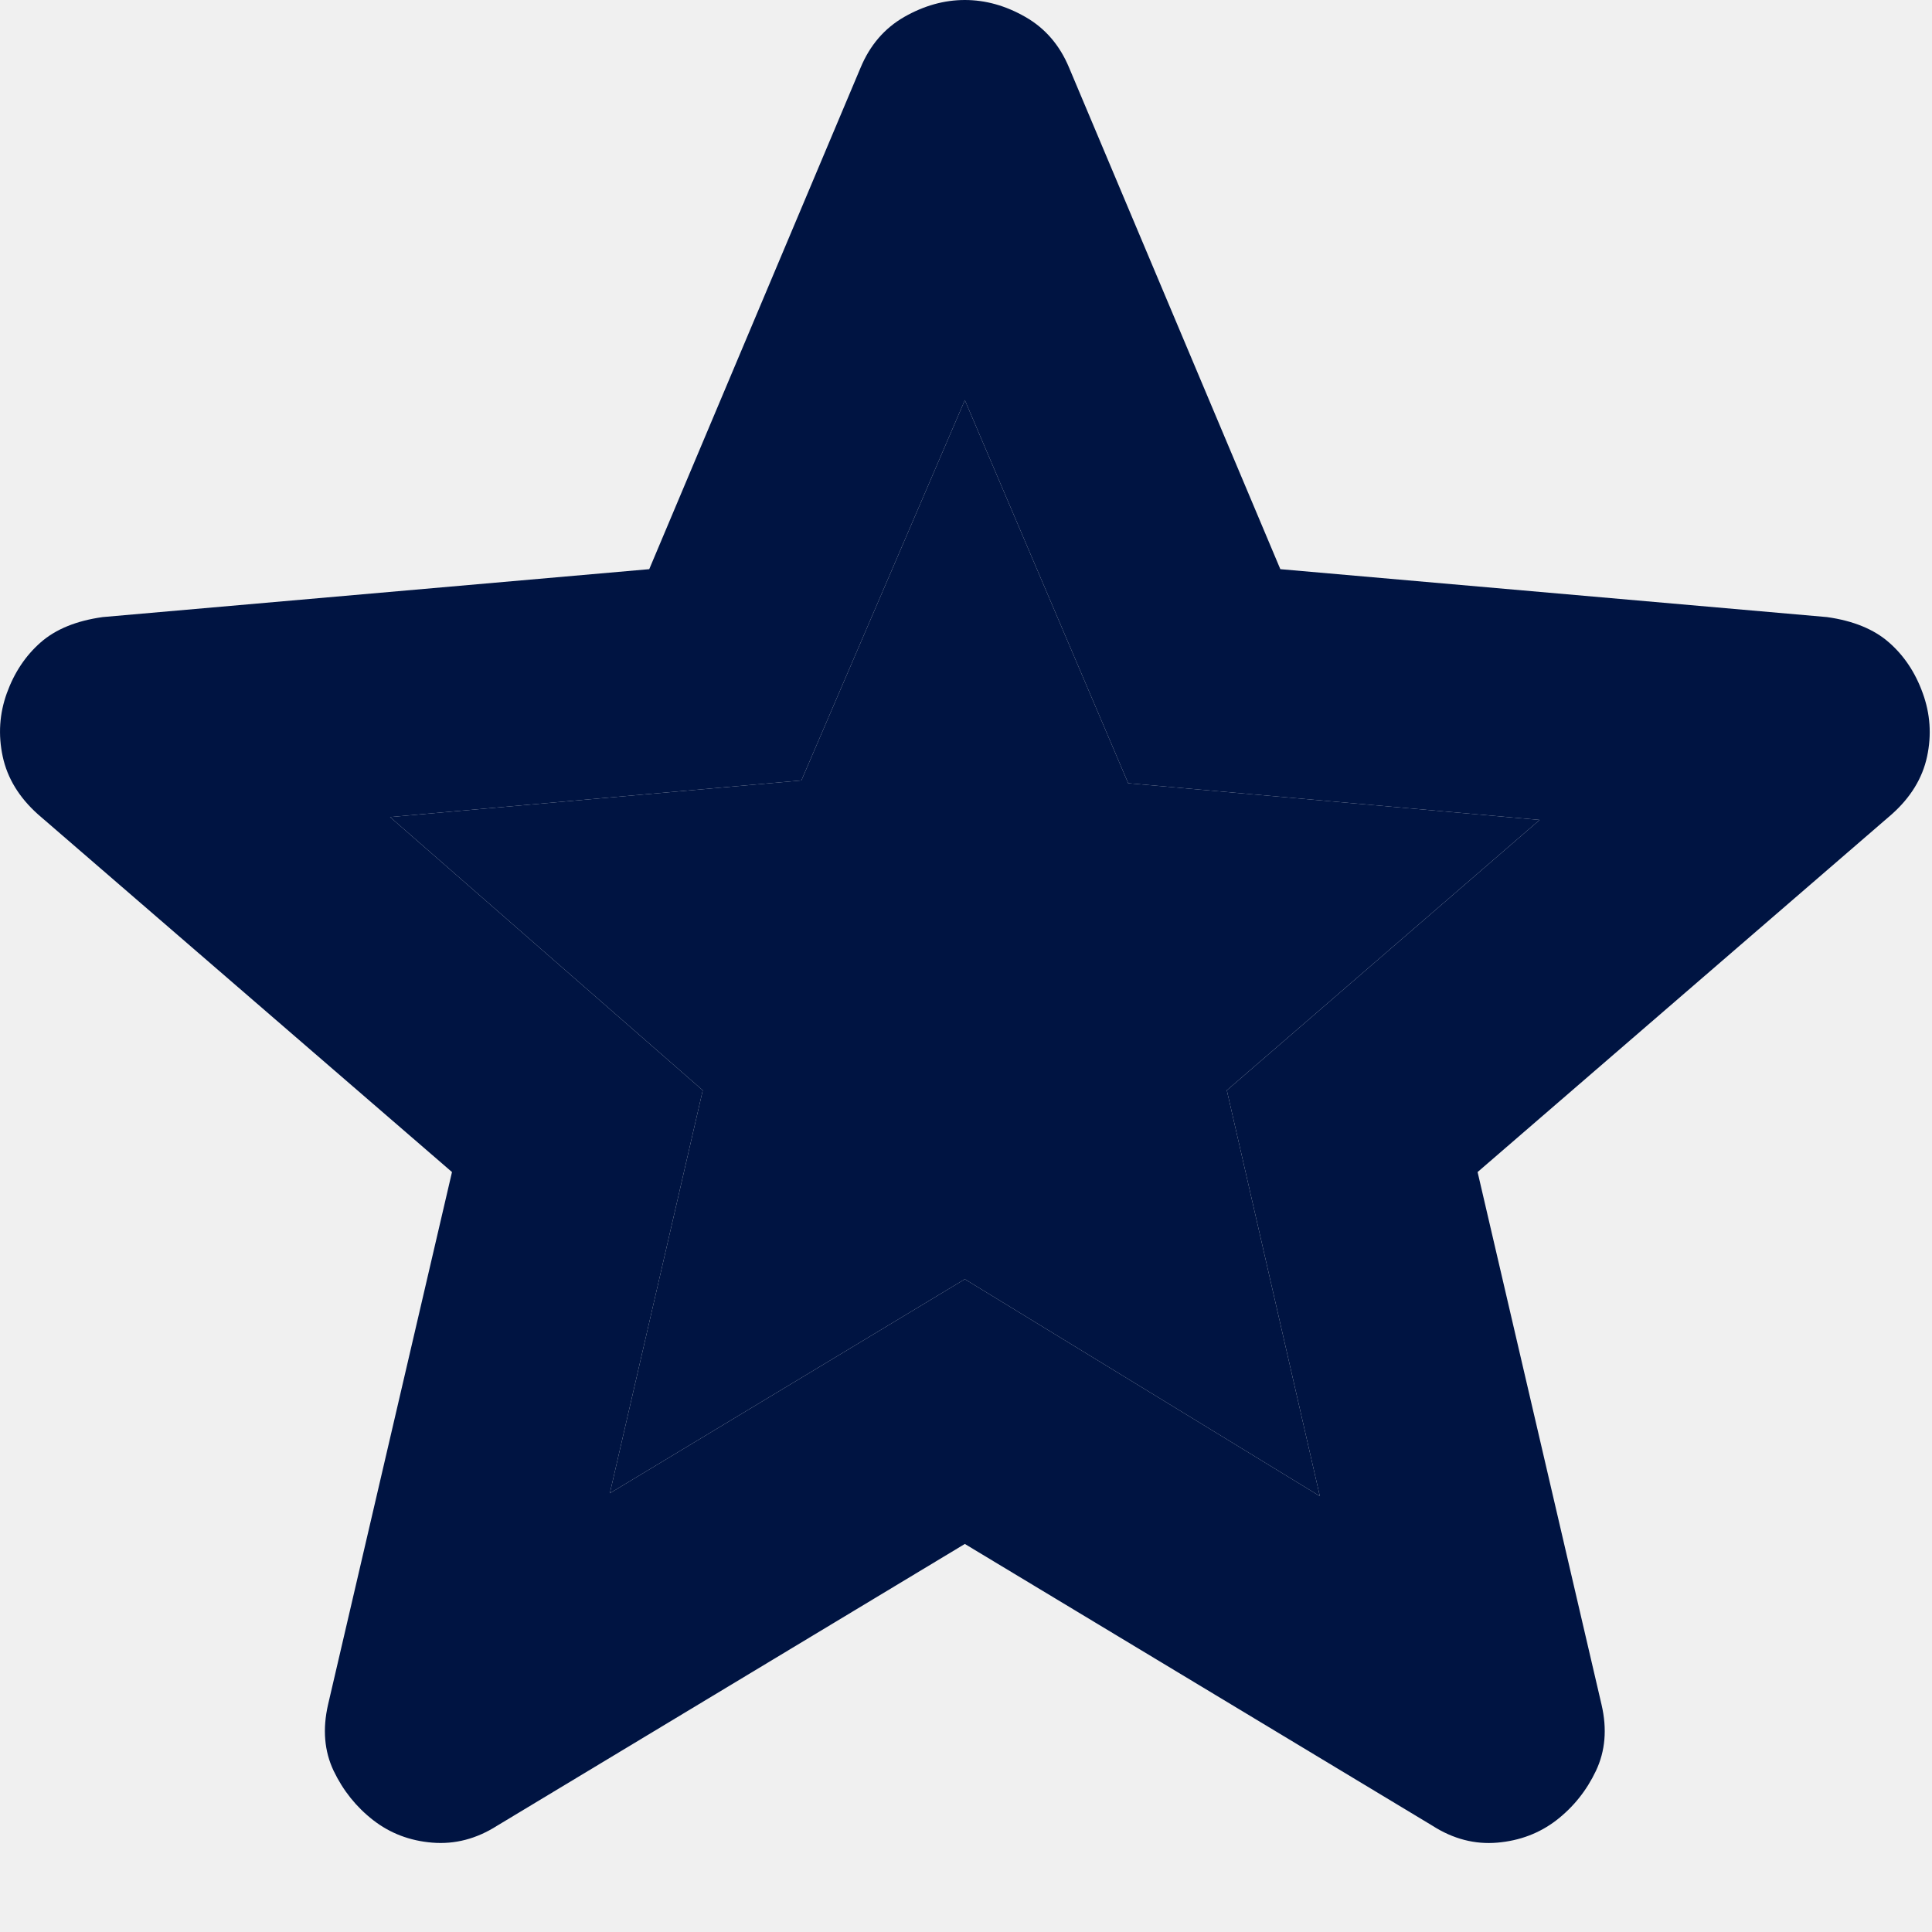
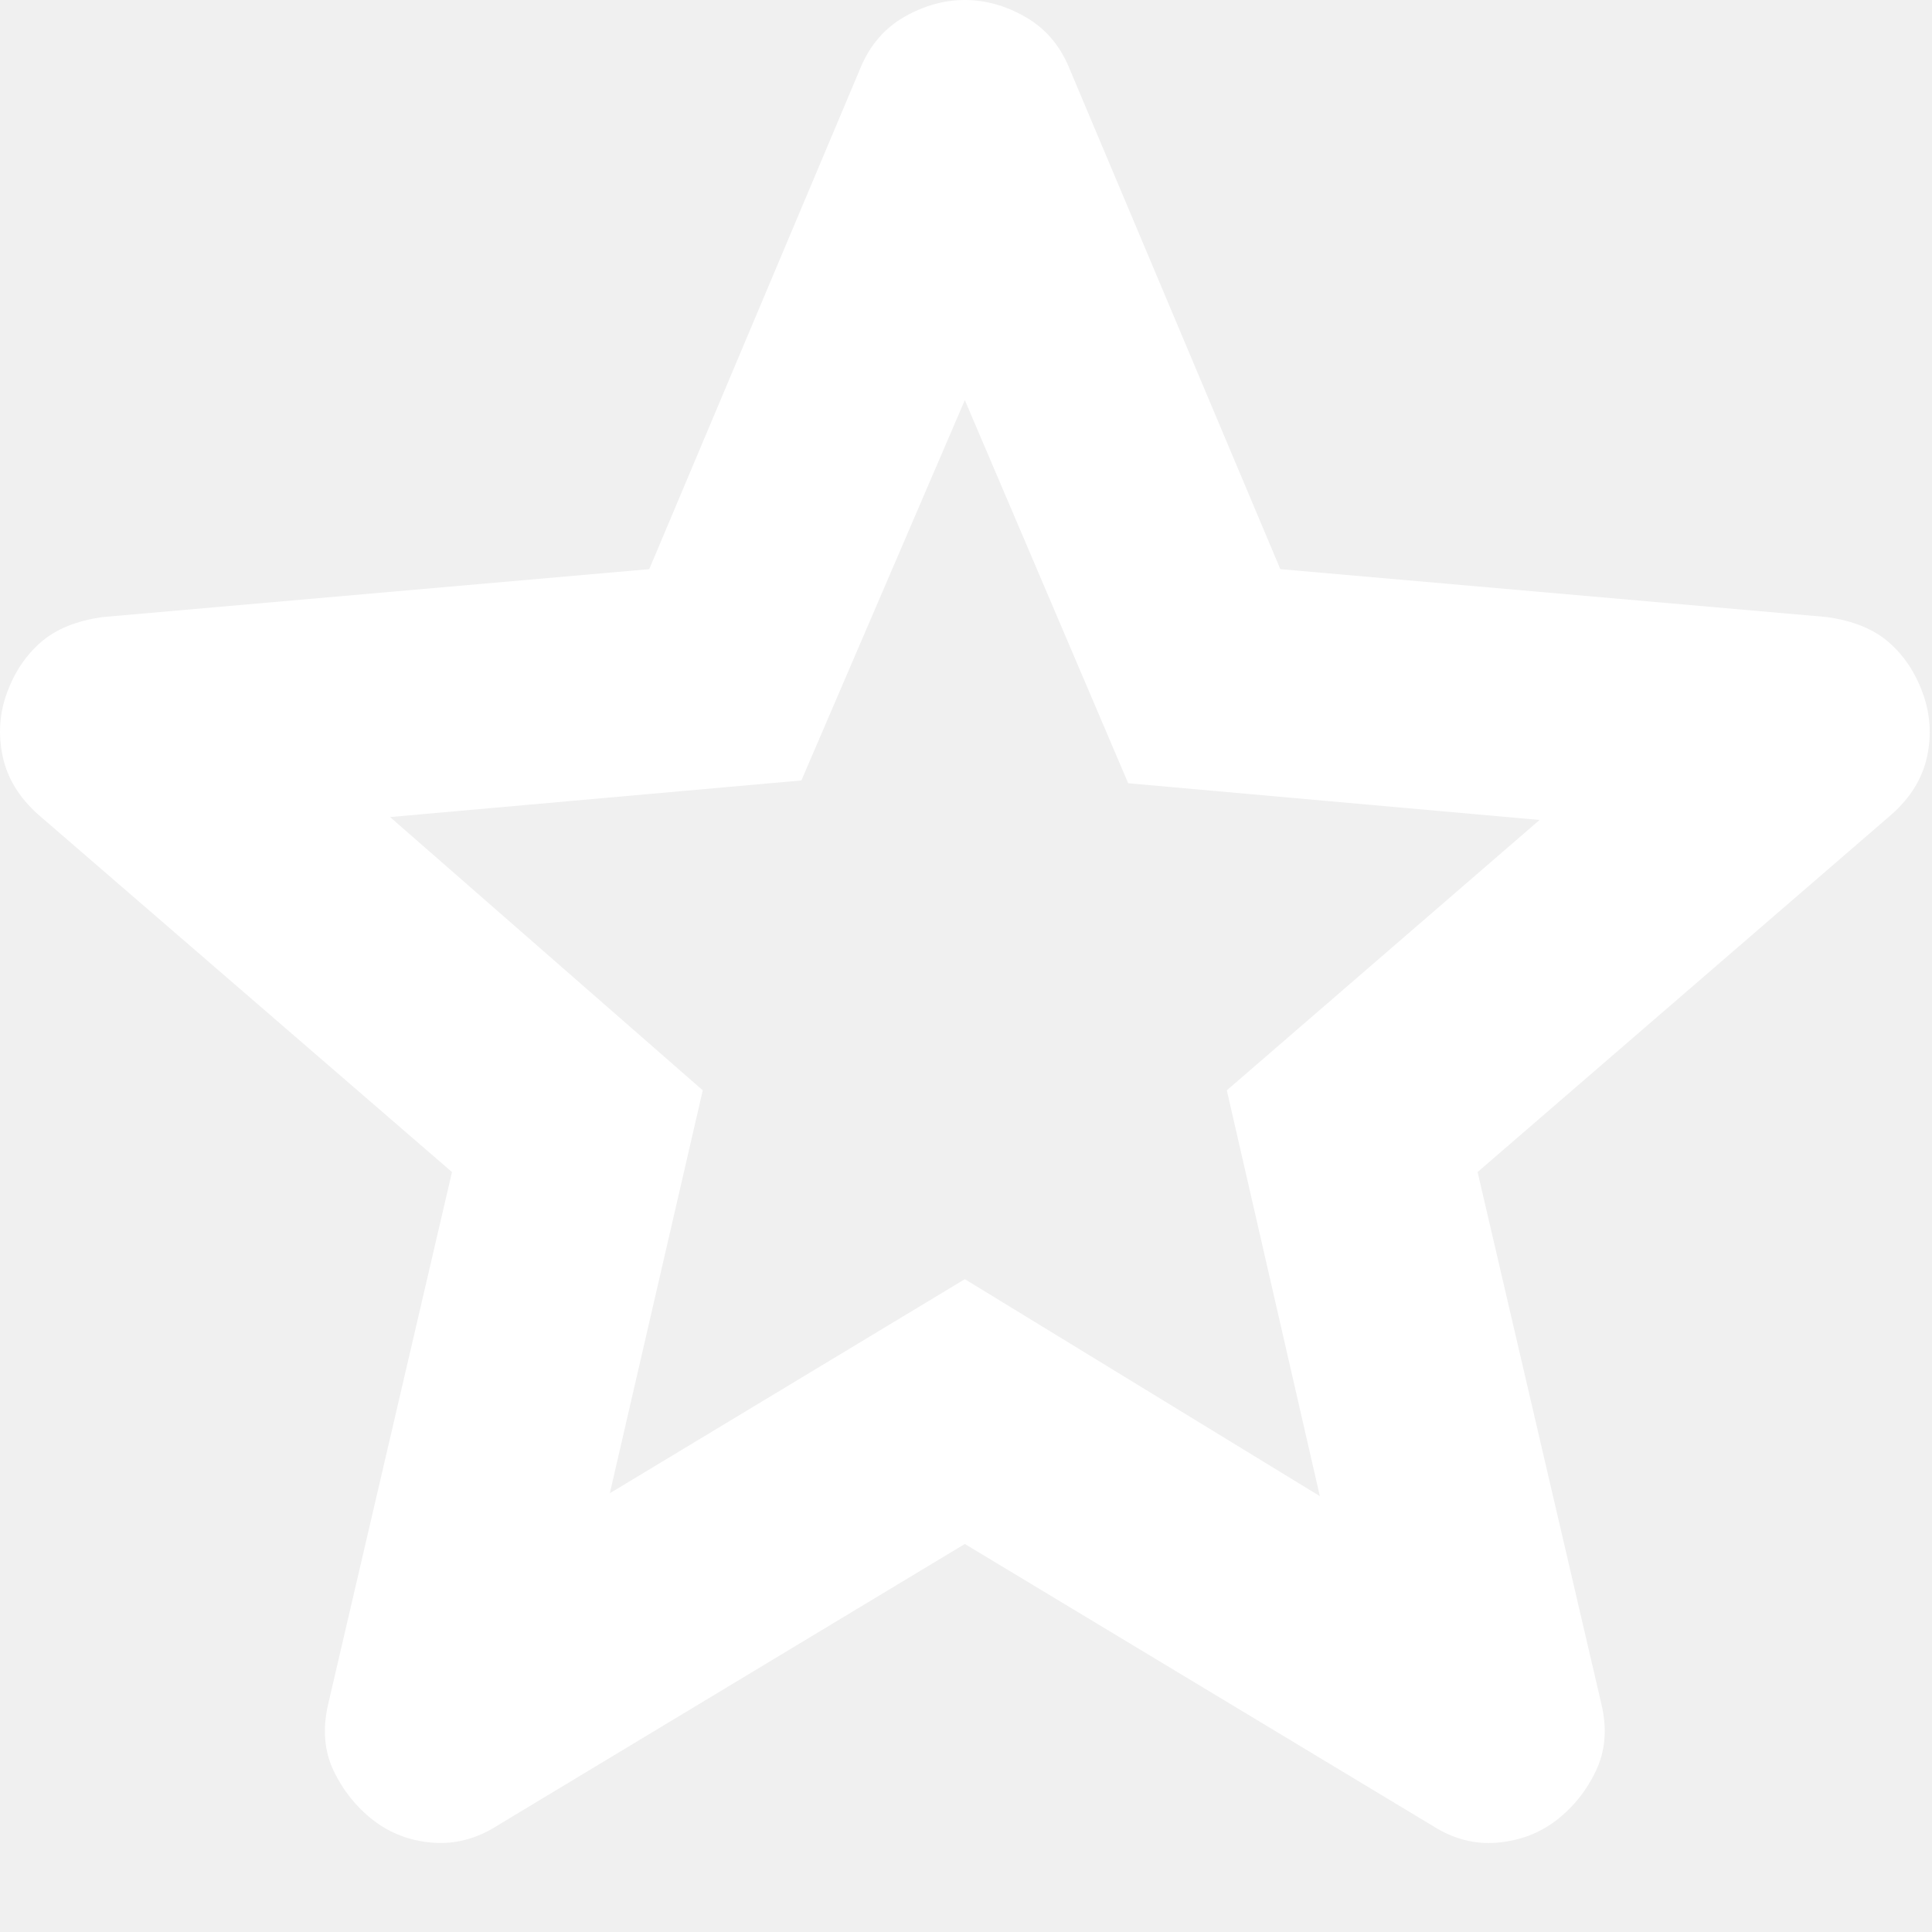
<svg xmlns="http://www.w3.org/2000/svg" width="20" height="20" viewBox="0 0 20 20" fill="none">
-   <path d="M6.313 15.458L9.988 13.242L13.663 15.488L12.7 11.287L15.938 8.488L11.679 8.108L9.988 4.142L8.296 8.079L4.038 8.458L7.275 11.287L6.313 15.458ZM9.988 15.983L5.146 18.9C4.932 19.036 4.709 19.094 4.475 19.075C4.242 19.056 4.038 18.978 3.863 18.842C3.688 18.706 3.552 18.536 3.454 18.332C3.357 18.128 3.338 17.899 3.396 17.646L4.679 12.133L0.392 8.429C0.197 8.254 0.076 8.055 0.028 7.831C-0.02 7.607 -0.006 7.388 0.071 7.175C0.148 6.962 0.265 6.787 0.421 6.65C0.577 6.513 0.791 6.426 1.063 6.388L6.721 5.892L8.909 0.7C9.006 0.467 9.157 0.292 9.361 0.175C9.566 0.058 9.775 0 9.988 0C10.201 0 10.41 0.058 10.614 0.175C10.819 0.292 10.97 0.467 11.067 0.7L13.254 5.892L18.913 6.388C19.185 6.426 19.399 6.514 19.554 6.65C19.71 6.786 19.827 6.961 19.904 7.175C19.982 7.389 19.997 7.608 19.949 7.832C19.901 8.056 19.779 8.255 19.584 8.429L15.296 12.133L16.579 17.646C16.638 17.899 16.618 18.127 16.521 18.332C16.424 18.536 16.288 18.706 16.113 18.842C15.938 18.977 15.733 19.055 15.5 19.075C15.267 19.095 15.043 19.037 14.829 18.9L9.988 15.983Z" fill="#001442" />
-   <path d="M6.313 15.458L9.988 13.242L13.663 15.488L12.7 11.287L15.938 8.488L11.679 8.108L9.988 4.142L8.296 8.079L4.038 8.458L7.275 11.287L6.313 15.458Z" fill="#001442" />
+   <path d="M6.313 15.458L9.988 13.242L13.663 15.488L12.7 11.287L15.938 8.488L11.679 8.108L9.988 4.142L8.296 8.079L4.038 8.458L7.275 11.287L6.313 15.458ZM9.988 15.983L5.146 18.9C4.932 19.036 4.709 19.094 4.475 19.075C4.242 19.056 4.038 18.978 3.863 18.842C3.688 18.706 3.552 18.536 3.454 18.332C3.357 18.128 3.338 17.899 3.396 17.646L4.679 12.133L0.392 8.429C0.197 8.254 0.076 8.055 0.028 7.831C-0.02 7.607 -0.006 7.388 0.071 7.175C0.148 6.962 0.265 6.787 0.421 6.65C0.577 6.513 0.791 6.426 1.063 6.388L6.721 5.892L8.909 0.7C9.006 0.467 9.157 0.292 9.361 0.175C9.566 0.058 9.775 0 9.988 0C10.201 0 10.41 0.058 10.614 0.175C10.819 0.292 10.97 0.467 11.067 0.7L13.254 5.892L18.913 6.388C19.185 6.426 19.399 6.514 19.554 6.65C19.71 6.786 19.827 6.961 19.904 7.175C19.982 7.389 19.997 7.608 19.949 7.832C19.901 8.056 19.779 8.255 19.584 8.429L15.296 12.133L16.579 17.646C16.638 17.899 16.618 18.127 16.521 18.332C16.424 18.536 16.288 18.706 16.113 18.842C15.938 18.977 15.733 19.055 15.5 19.075C15.267 19.095 15.043 19.037 14.829 18.9L9.988 15.983Z" fill="white" />
</svg>
